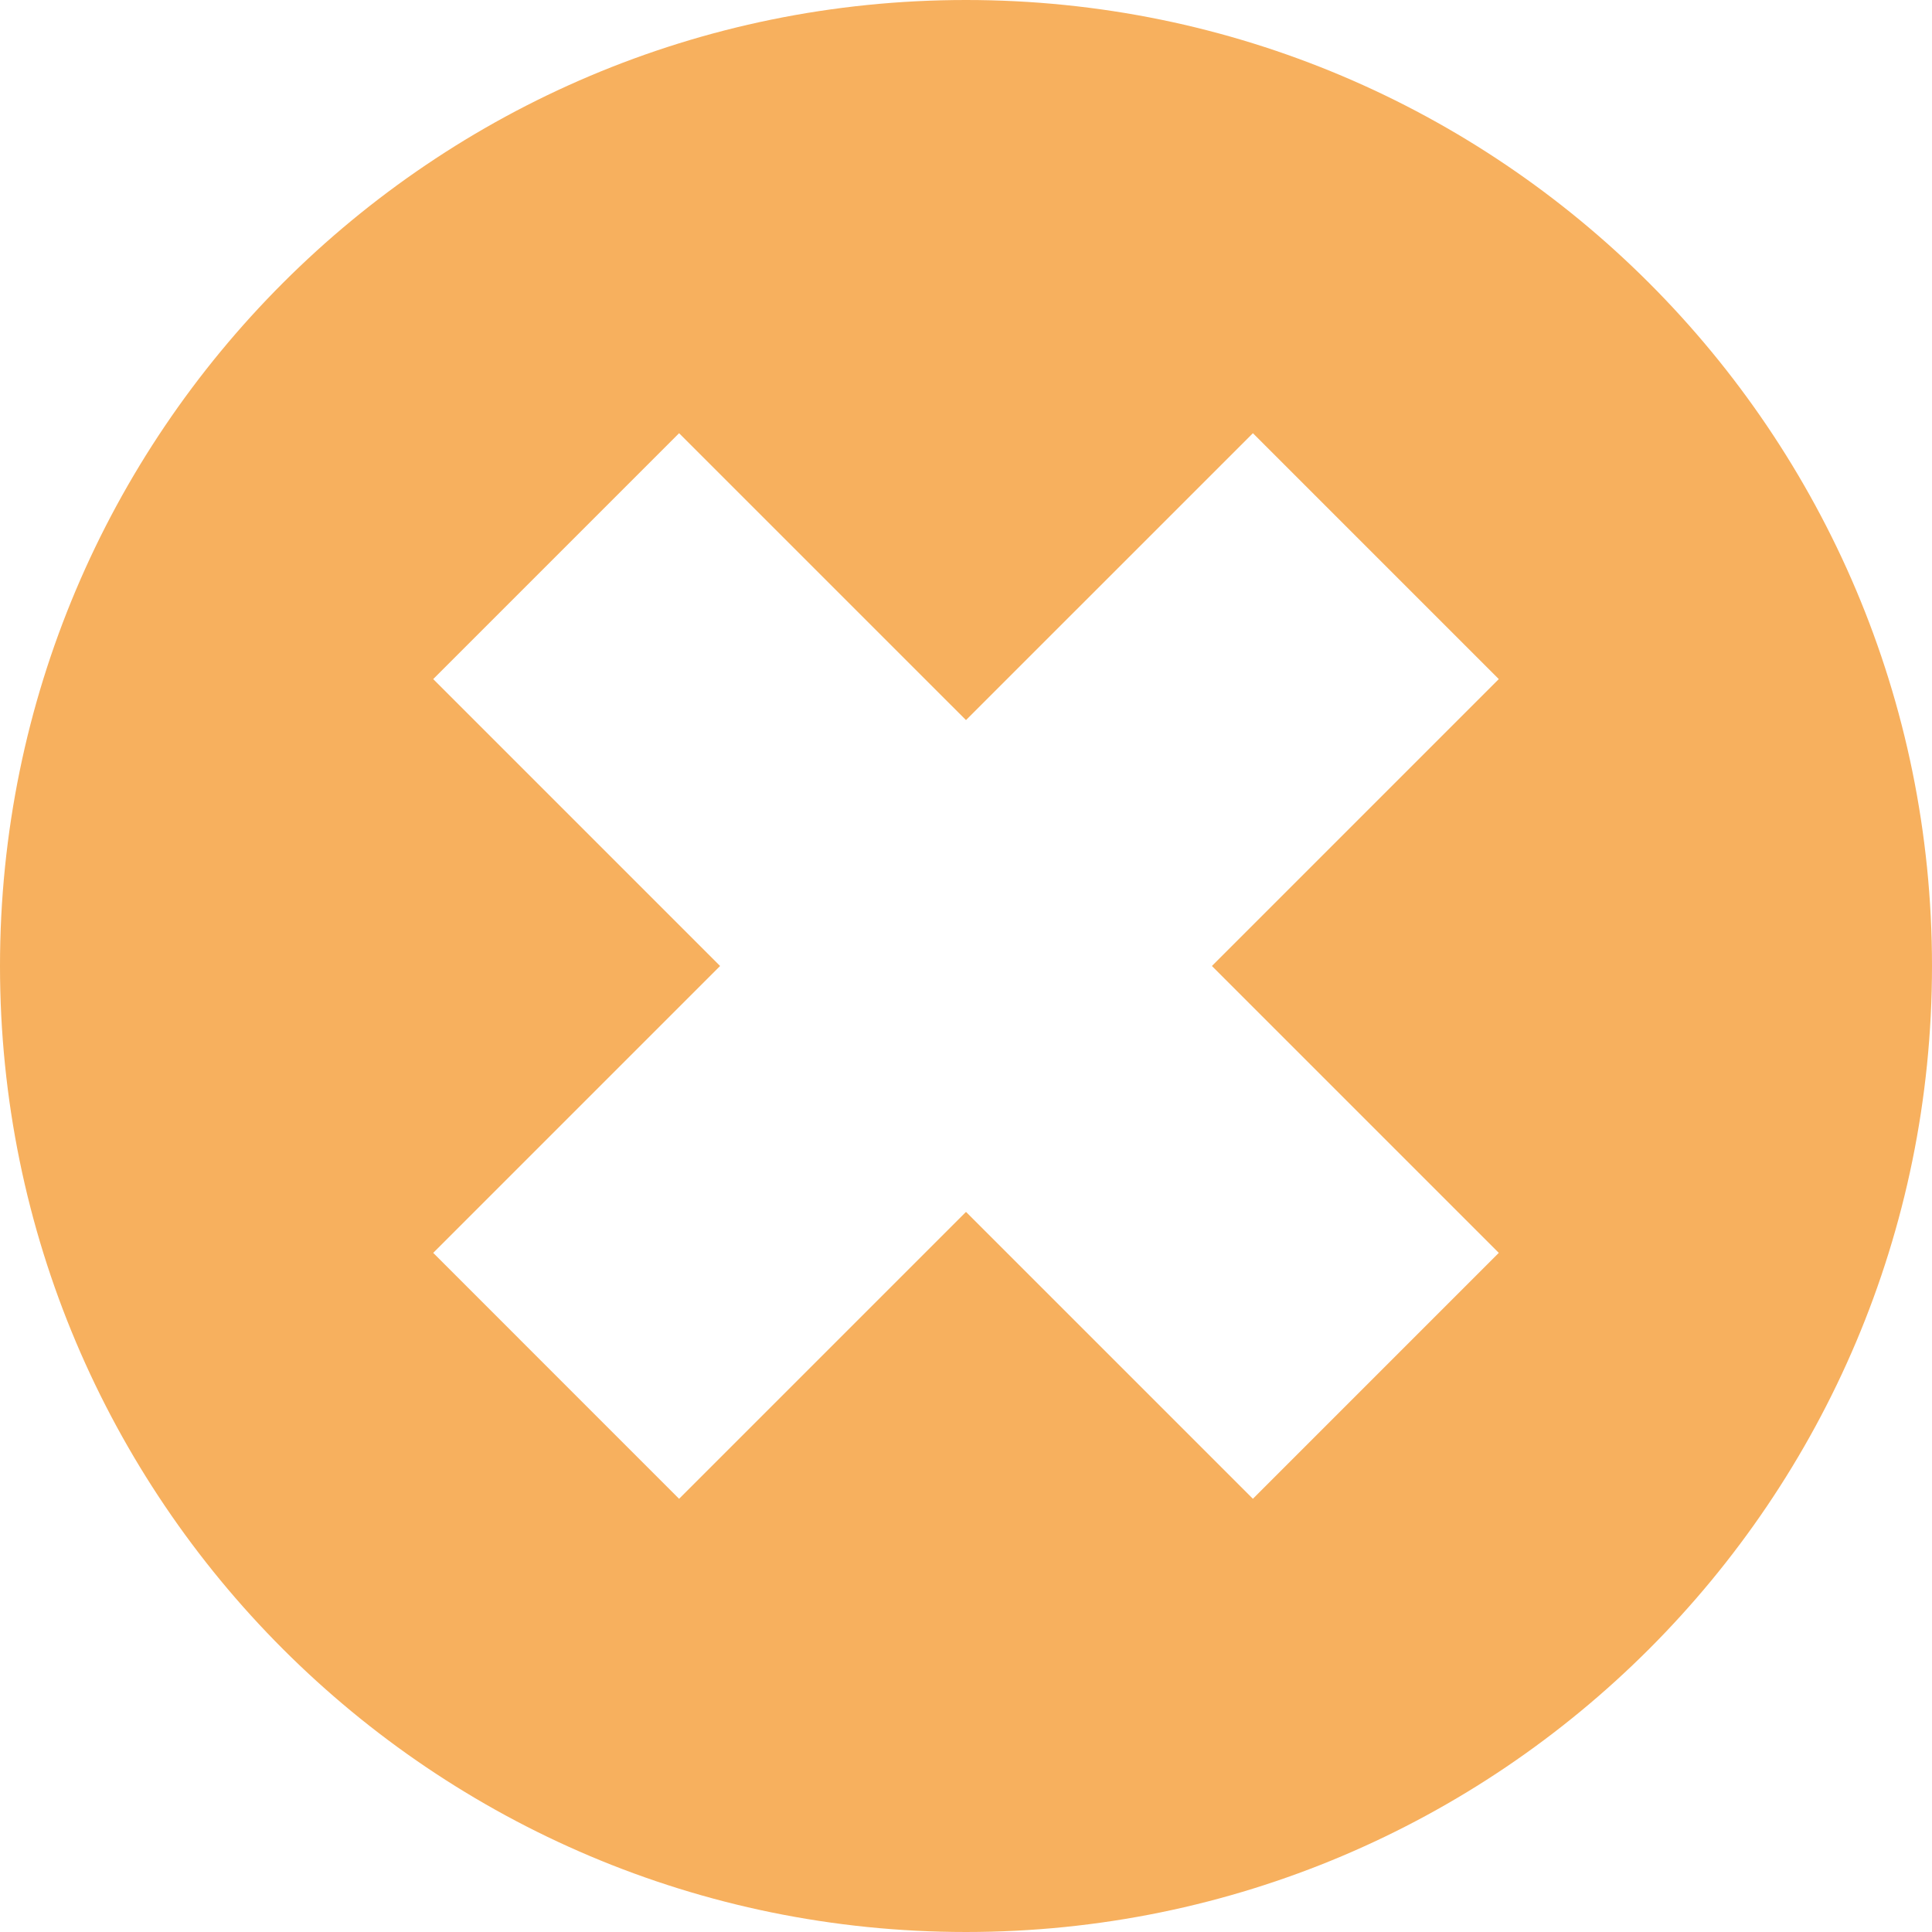
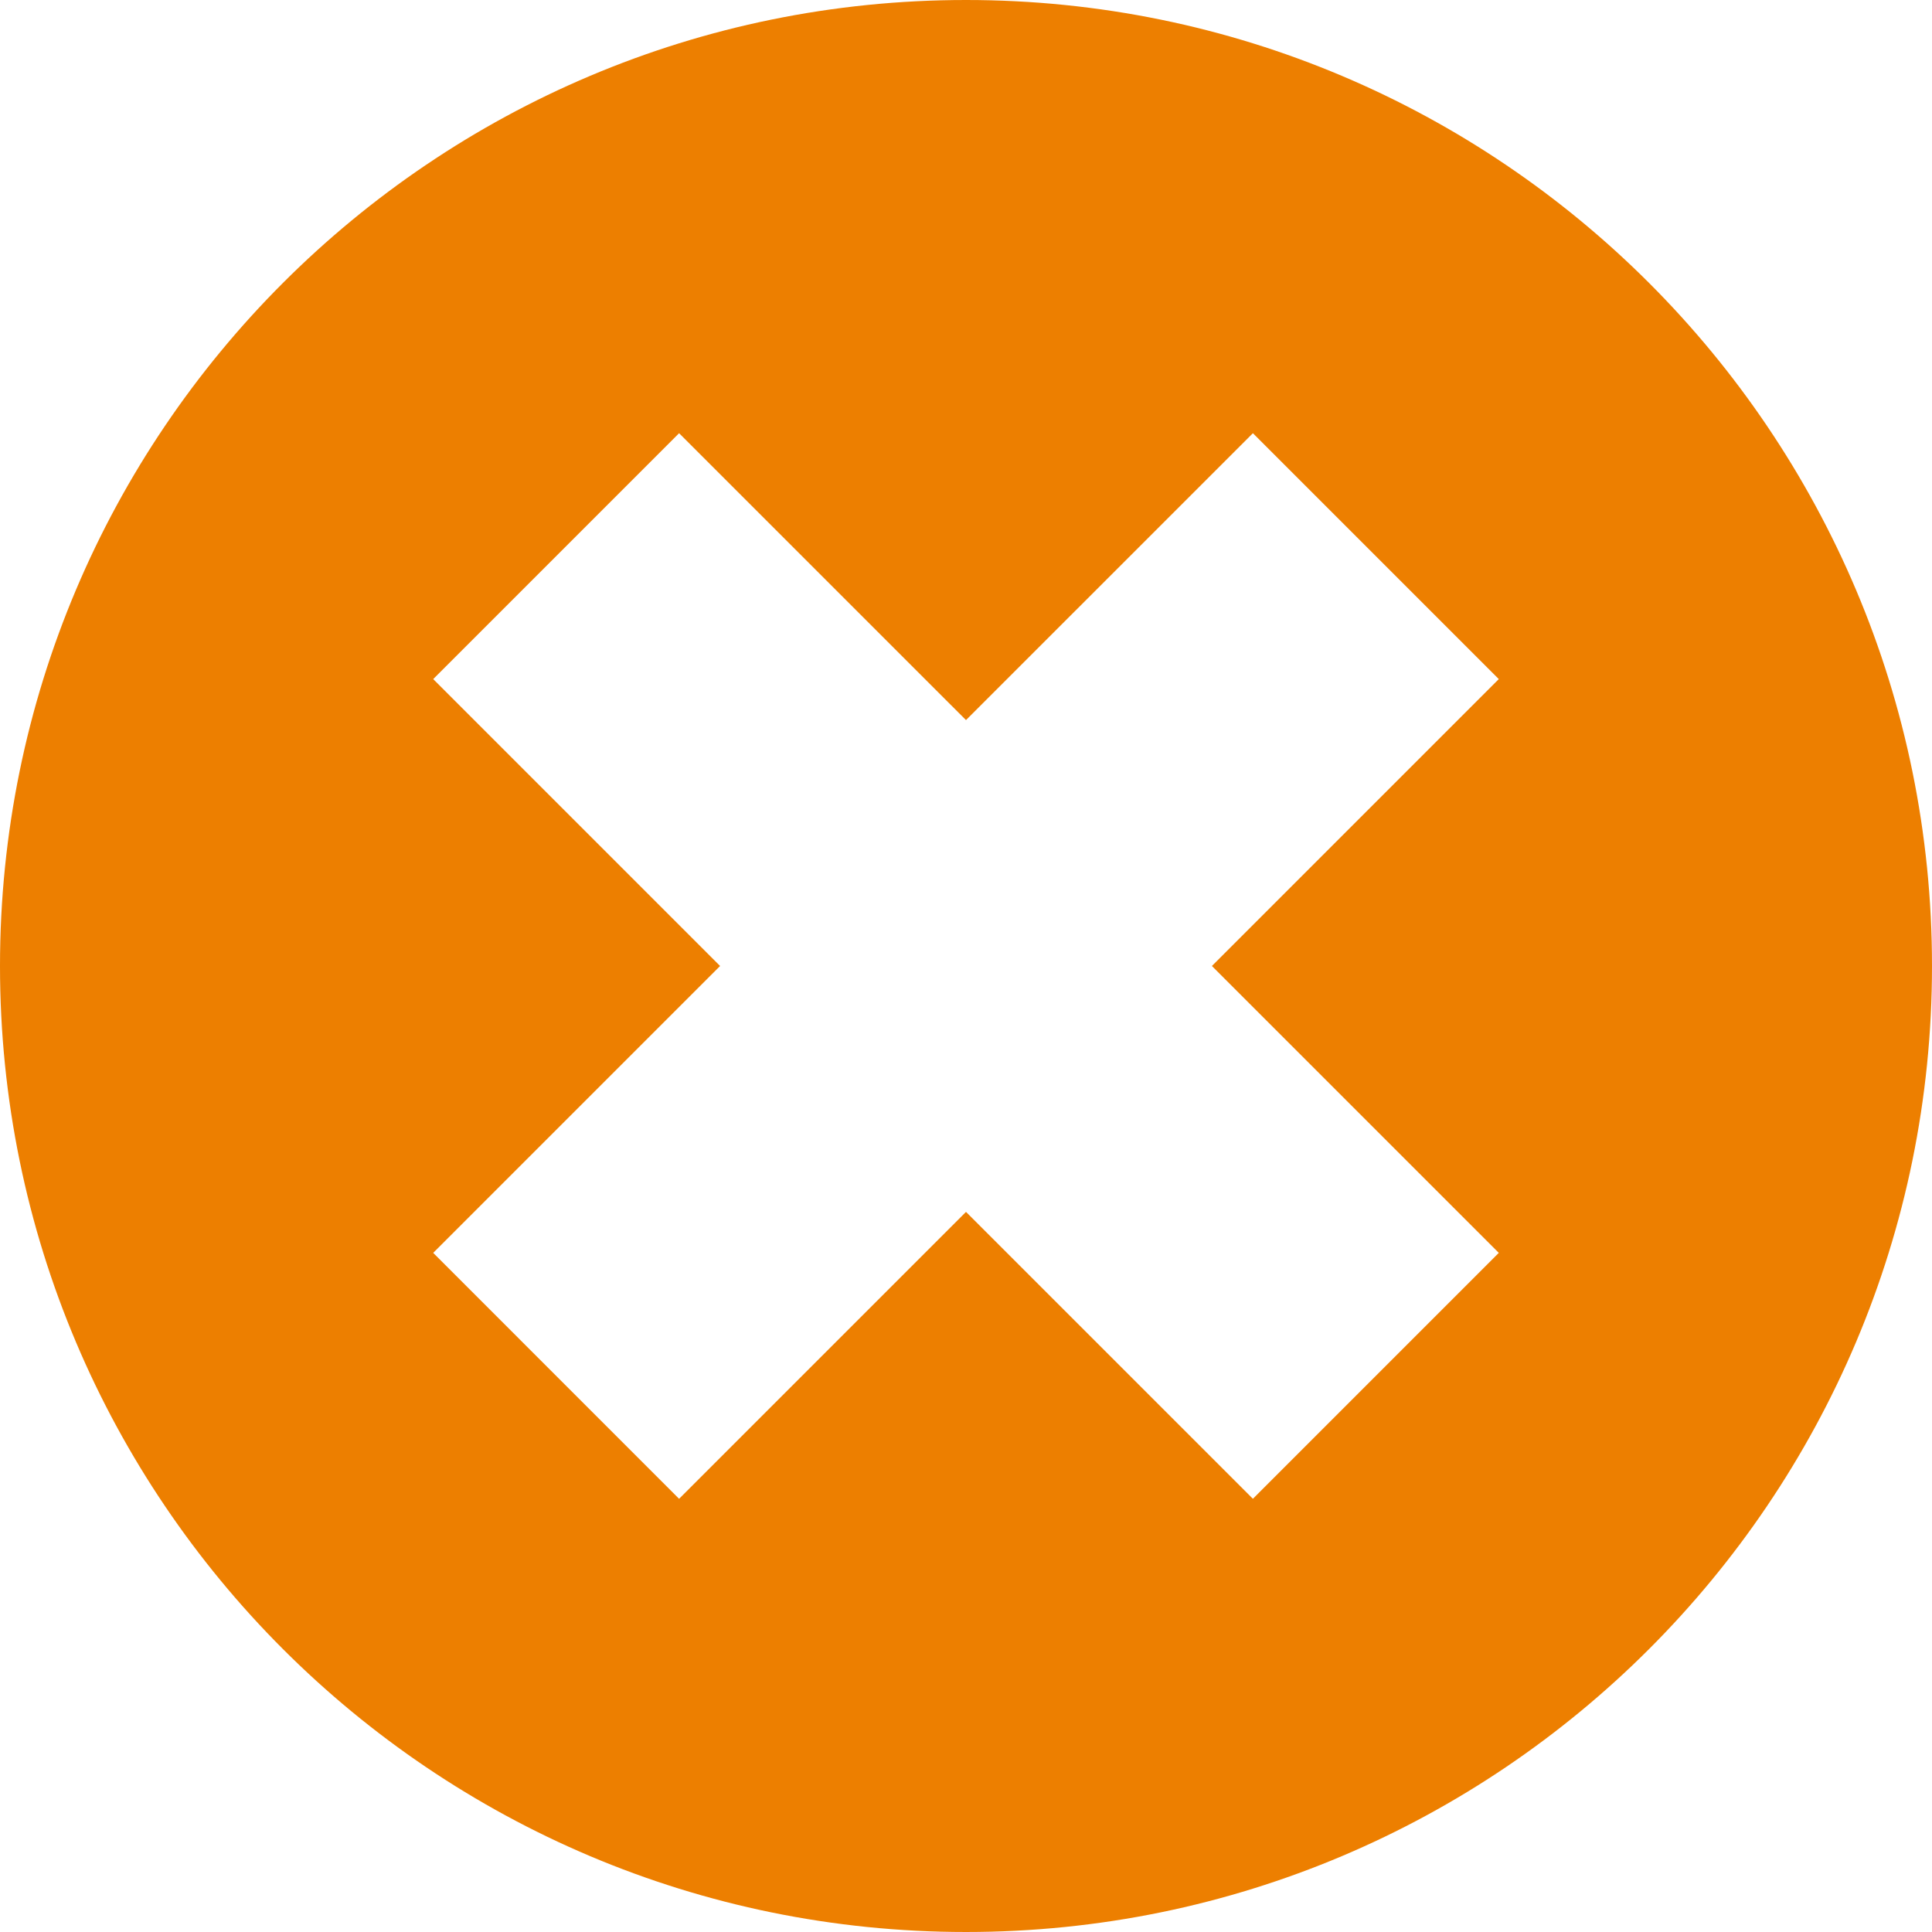
<svg xmlns="http://www.w3.org/2000/svg" version="1.1" id="Layer_1" x="0px" y="0px" viewBox="0 0 426.667 426.667" style="enable-background:new 0 0 426.667 426.667;" xml:space="preserve">
-   <path style="fill:#f7b05e;" d="M213.333,0C95.514,0,0,95.514,0,213.333s95.514,213.333,213.333,213.333  s213.333-95.514,213.333-213.333S331.153,0,213.333,0z M330.995,276.689l-54.302,54.306l-63.36-63.356l-63.36,63.36l-54.302-54.31  l63.356-63.356l-63.356-63.36l54.302-54.302l63.36,63.356l63.36-63.356l54.302,54.302l-63.356,63.36L330.995,276.689z" />
+   <path style="fill:#ed7f00;" d="M213.333,0C95.514,0,0,95.514,0,213.333s95.514,213.333,213.333,213.333  s213.333-95.514,213.333-213.333S331.153,0,213.333,0z M330.995,276.689l-54.302,54.306l-63.36-63.356l-63.36,63.36l-54.302-54.31  l63.356-63.356l-63.356-63.36l54.302-54.302l63.36,63.356l63.36-63.356l54.302,54.302l-63.356,63.36L330.995,276.689z" />
  <g>
</g>
  <g>
</g>
  <g>
</g>
  <g>
</g>
  <g>
</g>
  <g>
</g>
  <g>
</g>
  <g>
</g>
  <g>
</g>
  <g>
</g>
  <g>
</g>
  <g>
</g>
  <g>
</g>
  <g>
</g>
  <g>
</g>
</svg>
